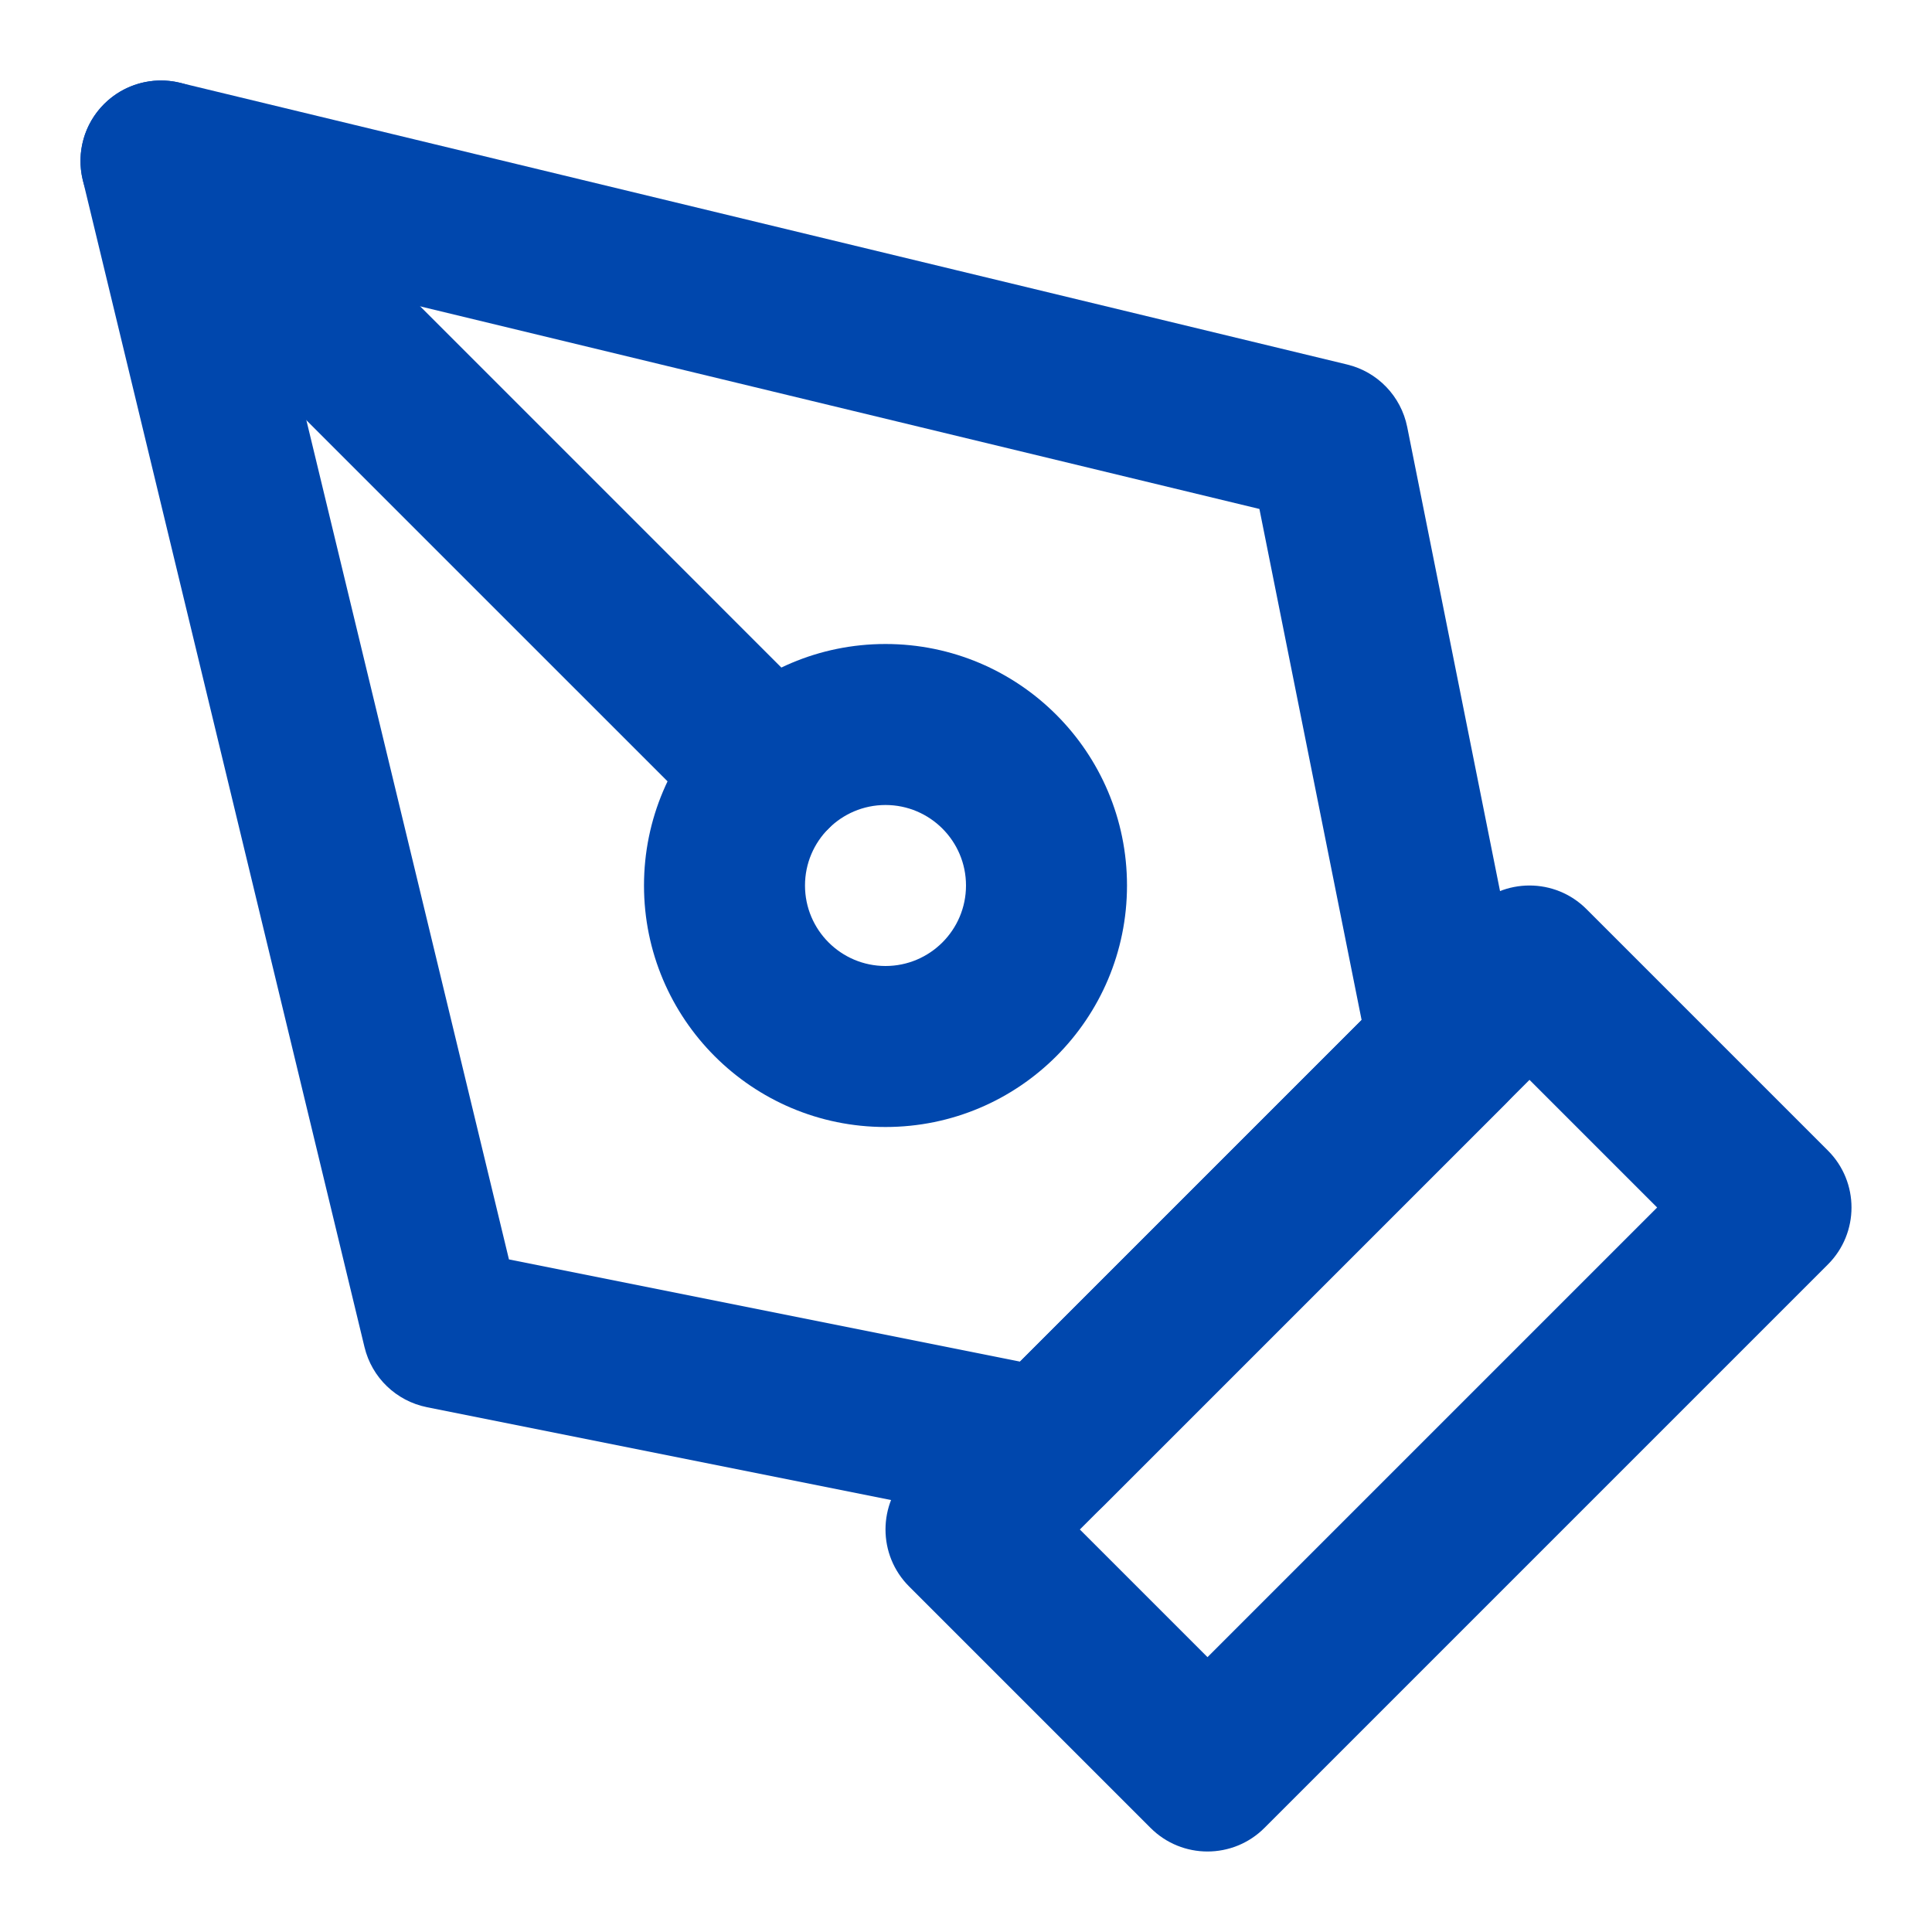
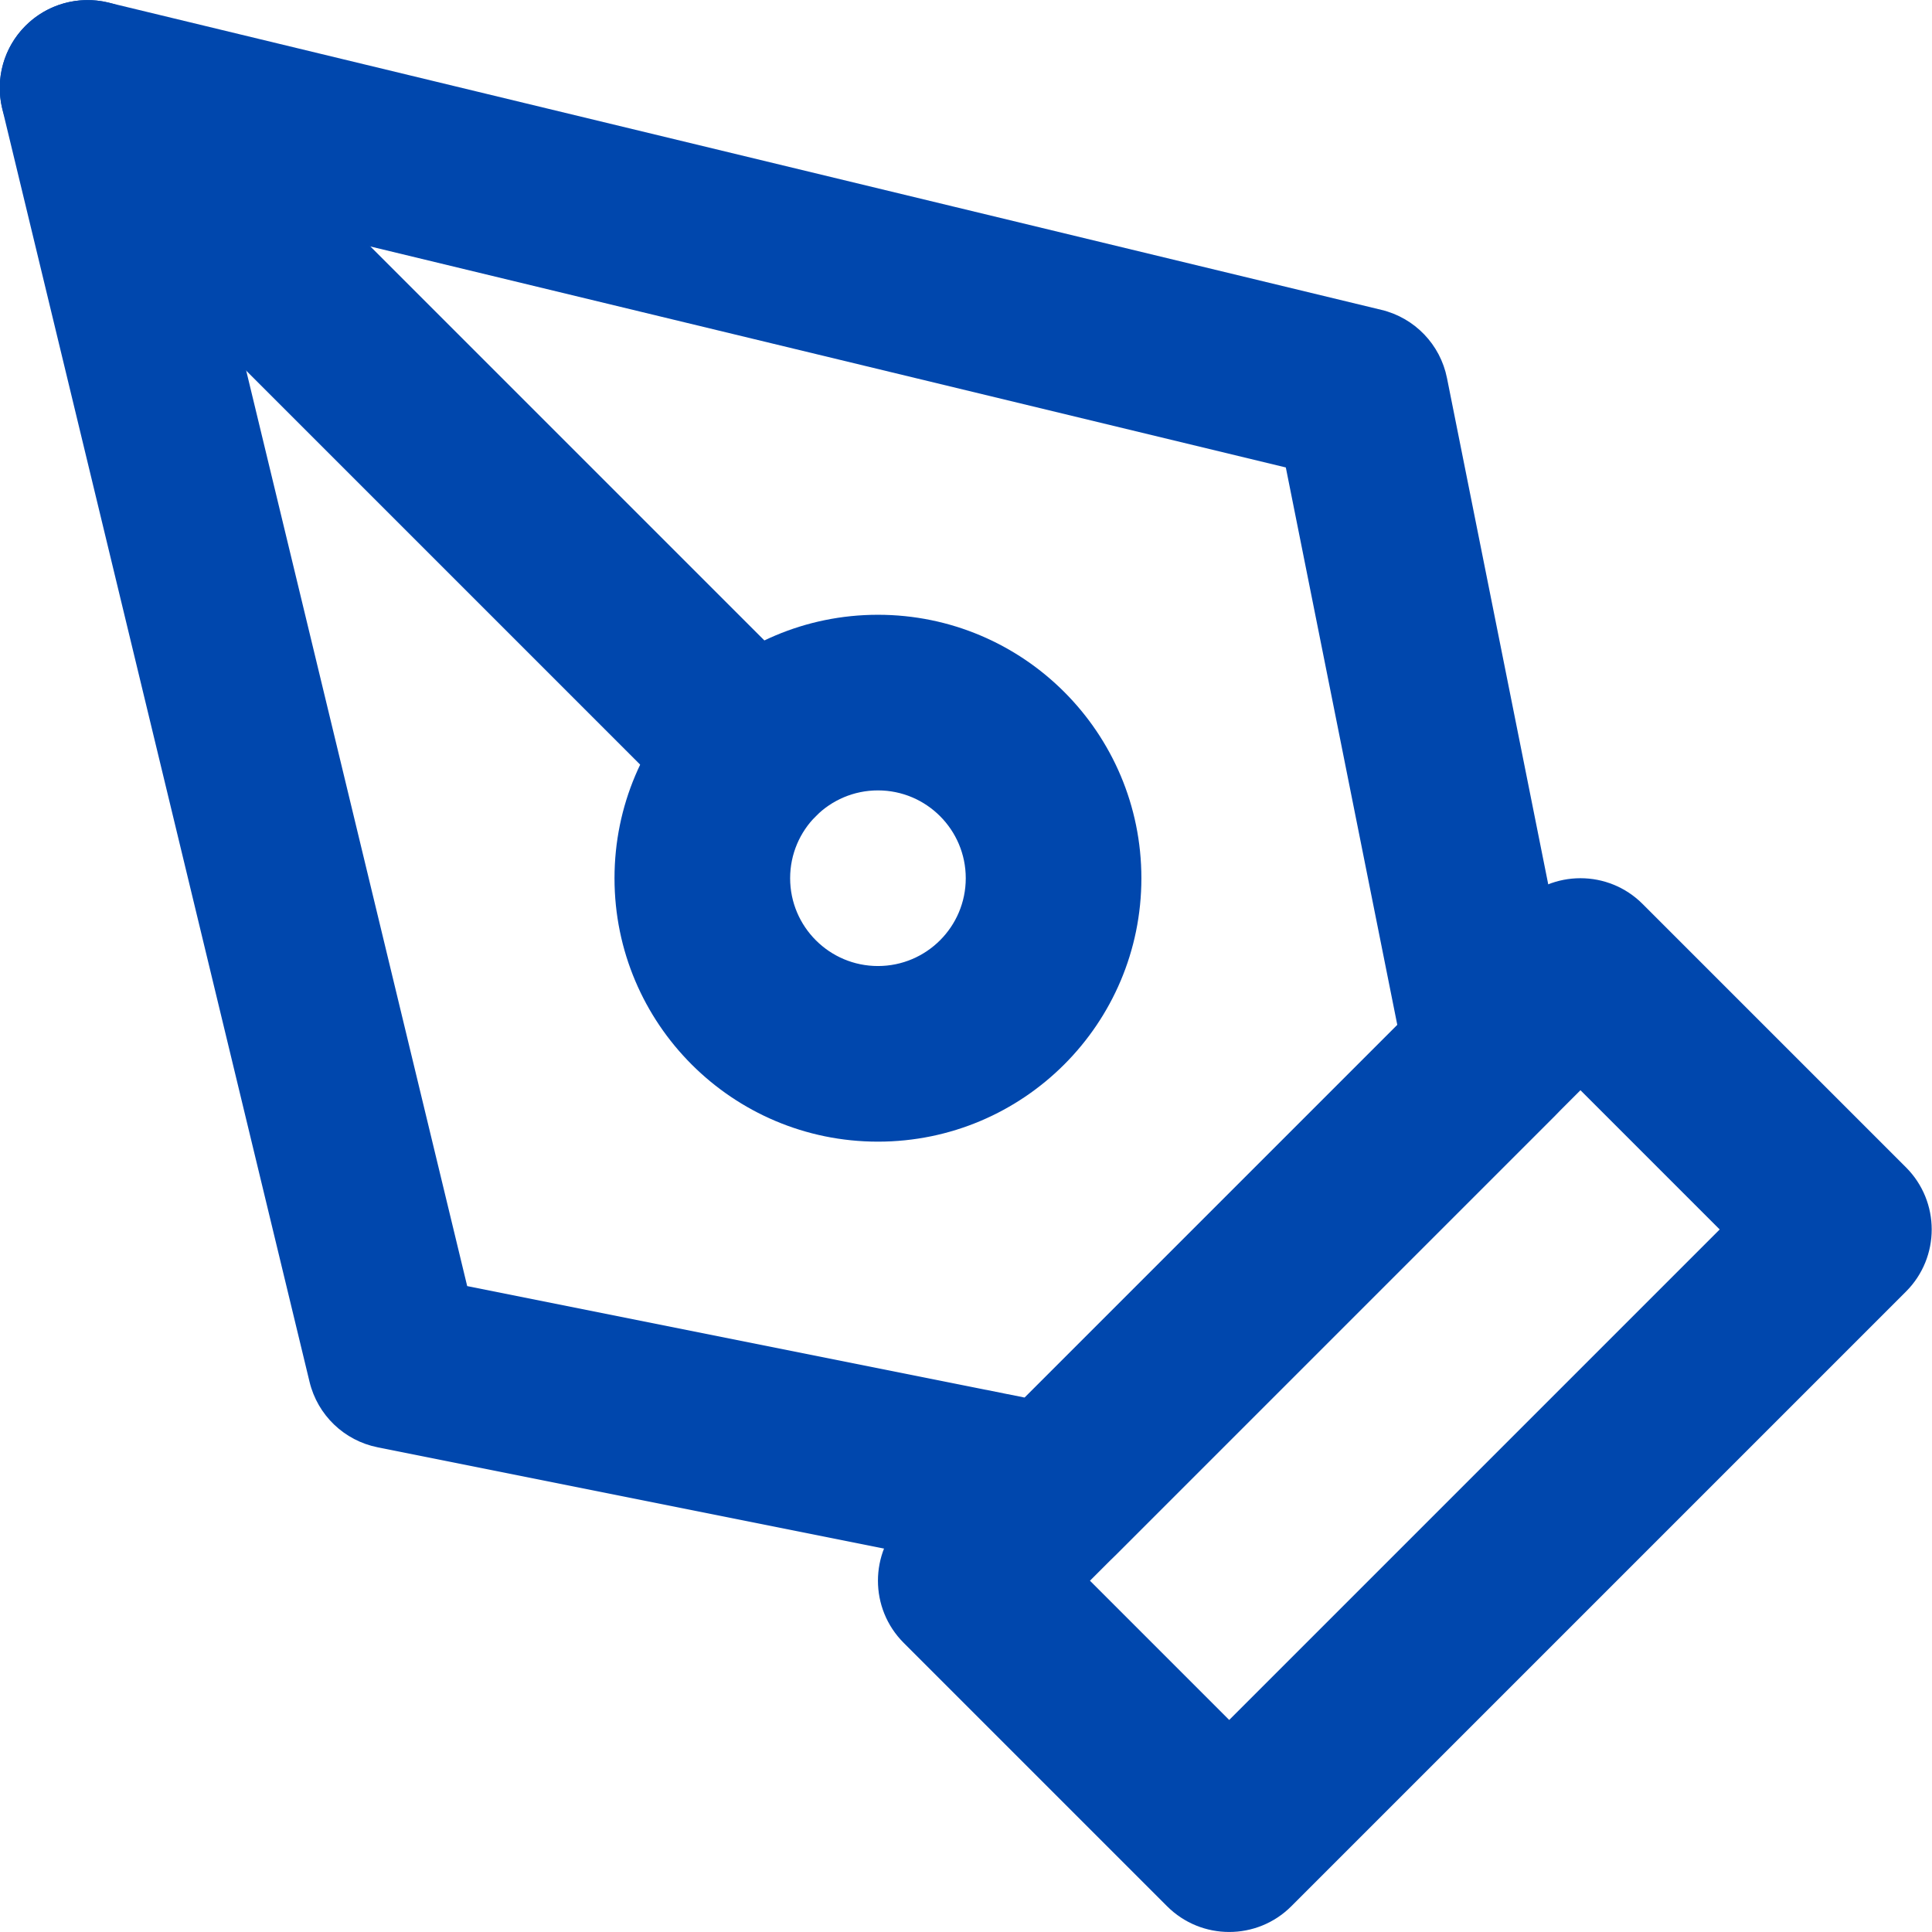
- <svg xmlns="http://www.w3.org/2000/svg" width="30" height="30" viewBox="0 0 30 30" fill="none">
-   <path fill-rule="evenodd" clip-rule="evenodd" d="M22.866 14.116C23.354 13.628 24.146 13.628 24.634 14.116L28.384 17.866C28.872 18.354 28.872 19.146 28.384 19.634L19.634 28.384C19.146 28.872 18.354 28.872 17.866 28.384L14.116 24.634C13.628 24.146 13.628 23.354 14.116 22.866L22.866 14.116ZM16.768 23.75L18.75 25.732L25.732 18.75L23.75 16.768L16.768 23.75Z" fill="#0047AD" />
-   <path fill-rule="evenodd" clip-rule="evenodd" d="M1.616 1.616C1.924 1.308 2.37 1.183 2.793 1.285L20.918 5.66C21.392 5.774 21.755 6.153 21.851 6.63L23.726 16.005C23.808 16.415 23.679 16.838 23.384 17.134L17.134 23.384C16.838 23.679 16.415 23.808 16.005 23.726L6.63 21.851C6.153 21.755 5.774 21.392 5.66 20.918L1.285 2.793C1.183 2.37 1.308 1.924 1.616 1.616ZM4.195 4.195L7.903 19.556L15.839 21.143L21.143 15.839L19.556 7.903L4.195 4.195Z" fill="#0047AD" />
-   <path fill-rule="evenodd" clip-rule="evenodd" d="M1.616 1.616C2.104 1.128 2.896 1.128 3.384 1.616L12.866 11.099C13.354 11.587 13.354 12.378 12.866 12.866C12.378 13.354 11.587 13.354 11.099 12.866L1.616 3.384C1.128 2.896 1.128 2.104 1.616 1.616Z" fill="#0047AD" />
-   <path fill-rule="evenodd" clip-rule="evenodd" d="M13.75 12.5C13.06 12.5 12.5 13.06 12.5 13.75C12.5 14.44 13.06 15 13.75 15C14.44 15 15 14.44 15 13.75C15 13.06 14.44 12.5 13.75 12.5ZM10 13.75C10 11.679 11.679 10 13.75 10C15.821 10 17.5 11.679 17.5 13.75C17.5 15.821 15.821 17.5 13.75 17.5C11.679 17.5 10 15.821 10 13.75Z" fill="#0047AD" />
+ <svg xmlns="http://www.w3.org/2000/svg" width="7.245mm" height="7.245mm" version="1.1" viewBox="0 0 7.245 7.245">
+   <g transform="translate(-113.39 -36.189)" clip-rule="evenodd" fill="#0047ad" fill-rule="evenodd">
+     <g transform="matrix(.24164 0 0 .24164 90.309 36.183)">
+       <path d="m15 2.5c-4.142 0-7.5 3.358-7.5 7.5 0 4.142 3.358 7.5 7.5 7.5s7.5-3.358 7.5-7.5c0-4.142-3.358-7.5-7.5-7.5zm-10 7.5c0-5.523 4.477-10 10-10 5.523 0 10 4.477 10 10 0 5.523-4.477 10-10 10-5.523 0-10-4.477-10-10z" />
+       <path d="m19.573 16.111c0.684-0.091 1.313 0.39 1.404 1.075l1.512 11.4c0.063 0.476-0.152 0.946-0.553 1.209-0.401 0.264-0.918 0.274-1.329 0.027l-5.607-3.364-5.607 3.364c-0.412 0.247-0.928 0.236-1.329-0.027-0.401-0.264-0.616-0.734-0.553-1.209l1.512-11.388c0.091-0.684 0.719-1.165 1.404-1.075 0.684 0.091 1.165 0.719 1.075 1.404l-1.171 8.817 4.026-2.416c0.396-0.237 0.89-0.237 1.286 0l4.027 2.416-1.171-8.83c-0.091-0.684 0.39-1.313 1.075-1.403z" />
+     </g>
+     <g transform="matrix(.26344 0 0 .26344 97.029 35.861)">
+       <path d="m8.125 22.5c-0.497 0-0.974 0.198-1.326 0.549-0.352 0.352-0.549 0.829-0.549 1.326 0 0.69-0.56 1.25-1.25 1.25s-1.25-0.56-1.25-1.25c0-1.16 0.461-2.273 1.281-3.094s1.933-1.281 3.094-1.281h16.875c0.69 0 1.25 0.56 1.25 1.25s-0.56 1.25-1.25 1.25z" />
+       <path d="m8.125 3.75c-0.497 0-0.974 0.198-1.326 0.549-0.352 0.352-0.549 0.829-0.549 1.326v18.75c0 0.497 0.198 0.974 0.549 1.326 0.352 0.352 0.829 0.549 1.326 0.549h15.625v-22.5zm0-2.5h16.875c0.69 0 1.25 0.56 1.25 1.25v25c0 0.69-0.56 1.25-1.25 1.25h-16.875c-1.16 0-2.273-0.461-3.094-1.281s-1.281-1.933-1.281-3.094v-18.75c0-1.16 0.461-2.273 1.281-3.094s1.933-1.281 3.094-1.281z" />
+     </g>
+     <g transform="matrix(.32781 0 0 .32781 104.38 35.897)">
+       <path d="m1.879 3.879c0.563-0.563 1.326-0.879 2.121-0.879h7c0.552 0 1 0.448 1 1s-0.448 1-1 1h-7c-0.265 0-0.52 0.105-0.707 0.293-0.188 0.188-0.293 0.442-0.293 0.707v14c0 0.265 0.105 0.52 0.293 0.707 0.188 0.188 0.442 0.293 0.707 0.293h14c0.265 0 0.52-0.105 0.707-0.293s0.293-0.442 0.293-0.707v-7c0-0.552 0.448-1 1-1s1 0.448 1 1v7c0 0.796-0.316 1.559-0.879 2.121s-1.326 0.879-2.121 0.879h-14c-0.796 0-1.559-0.316-2.121-0.879s-0.879-1.326-0.879-2.121v-14c0-0.796 0.316-1.559 0.879-2.121z" />
+       <path d="m20 2.879c-0.297 0-0.583 0.118-0.793 0.328l-9.304 9.304-0.529 2.114 2.114-0.529 9.304-9.304c0.21-0.21 0.328-0.496 0.328-0.793s-0.118-0.583-0.328-0.793-0.495-0.328-0.793-0.328zm-2.207-1.086c0.585-0.585 1.379-0.914 2.207-0.914s1.622 0.329 2.207 0.914c0.585 0.585 0.914 1.379 0.914 2.207 0 0.828-0.329 1.622-0.914 2.207l-9.5 9.5c-0.128 0.128-0.289 0.219-0.465 0.263l-4 1c-0.341 0.085-0.701-0.015-0.95-0.263s-0.348-0.609-0.263-0.95l1-4c0.044-0.176 0.135-0.336 0.263-0.465z" />
+     </g>
+     <g transform="matrix(.26344 0 0 .26344 113.06 35.86)">
+       <path d="m22.866 14.116c0.488-0.488 1.28-0.488 1.768 0l3.75 3.75c0.488 0.488 0.488 1.28 0 1.768l-8.75 8.75c-0.488 0.488-1.28 0.488-1.768 0l-3.75-3.75c-0.488-0.488-0.488-1.28 0-1.768zm-6.098 9.634 1.982 1.982 6.982-6.982-1.982-1.982z" />
+       <path d="m1.616 1.616c0.308-0.308 0.754-0.433 1.177-0.331l18.125 4.375c0.473 0.114 0.837 0.493 0.932 0.97l1.875 9.375c0.082 0.41-0.046 0.834-0.342 1.129l-6.25 6.25c-0.295 0.295-0.719 0.424-1.129 0.342l-9.375-1.875c-0.477-0.095-0.856-0.459-0.97-0.932l-4.375-18.125c-0.102-0.423 0.023-0.869 0.331-1.177zm2.579 2.579 3.708 15.361 7.936 1.587 5.304-5.304-1.587-7.936z" />
+       <path d="m1.616 1.616c0.488-0.488 1.28-0.488 1.768 0l9.482 9.482c0.488 0.488 0.488 1.28 0 1.768-0.488 0.488-1.28 0.488-1.768 0l-9.482-9.482c-0.488-0.488-0.488-1.28 0-1.768z" />
+       <path d="m13.75 12.5c-0.69 0-1.25 0.56-1.25 1.25s0.56 1.25 1.25 1.25 1.25-0.56 1.25-1.25-0.56-1.25-1.25-1.25zm-3.75 1.25c0-2.071 1.679-3.75 3.75-3.75s3.75 1.679 3.75 3.75-1.679 3.75-3.75 3.75-3.75-1.679-3.75-3.75z" />
+     </g>
+   </g>
</svg>
